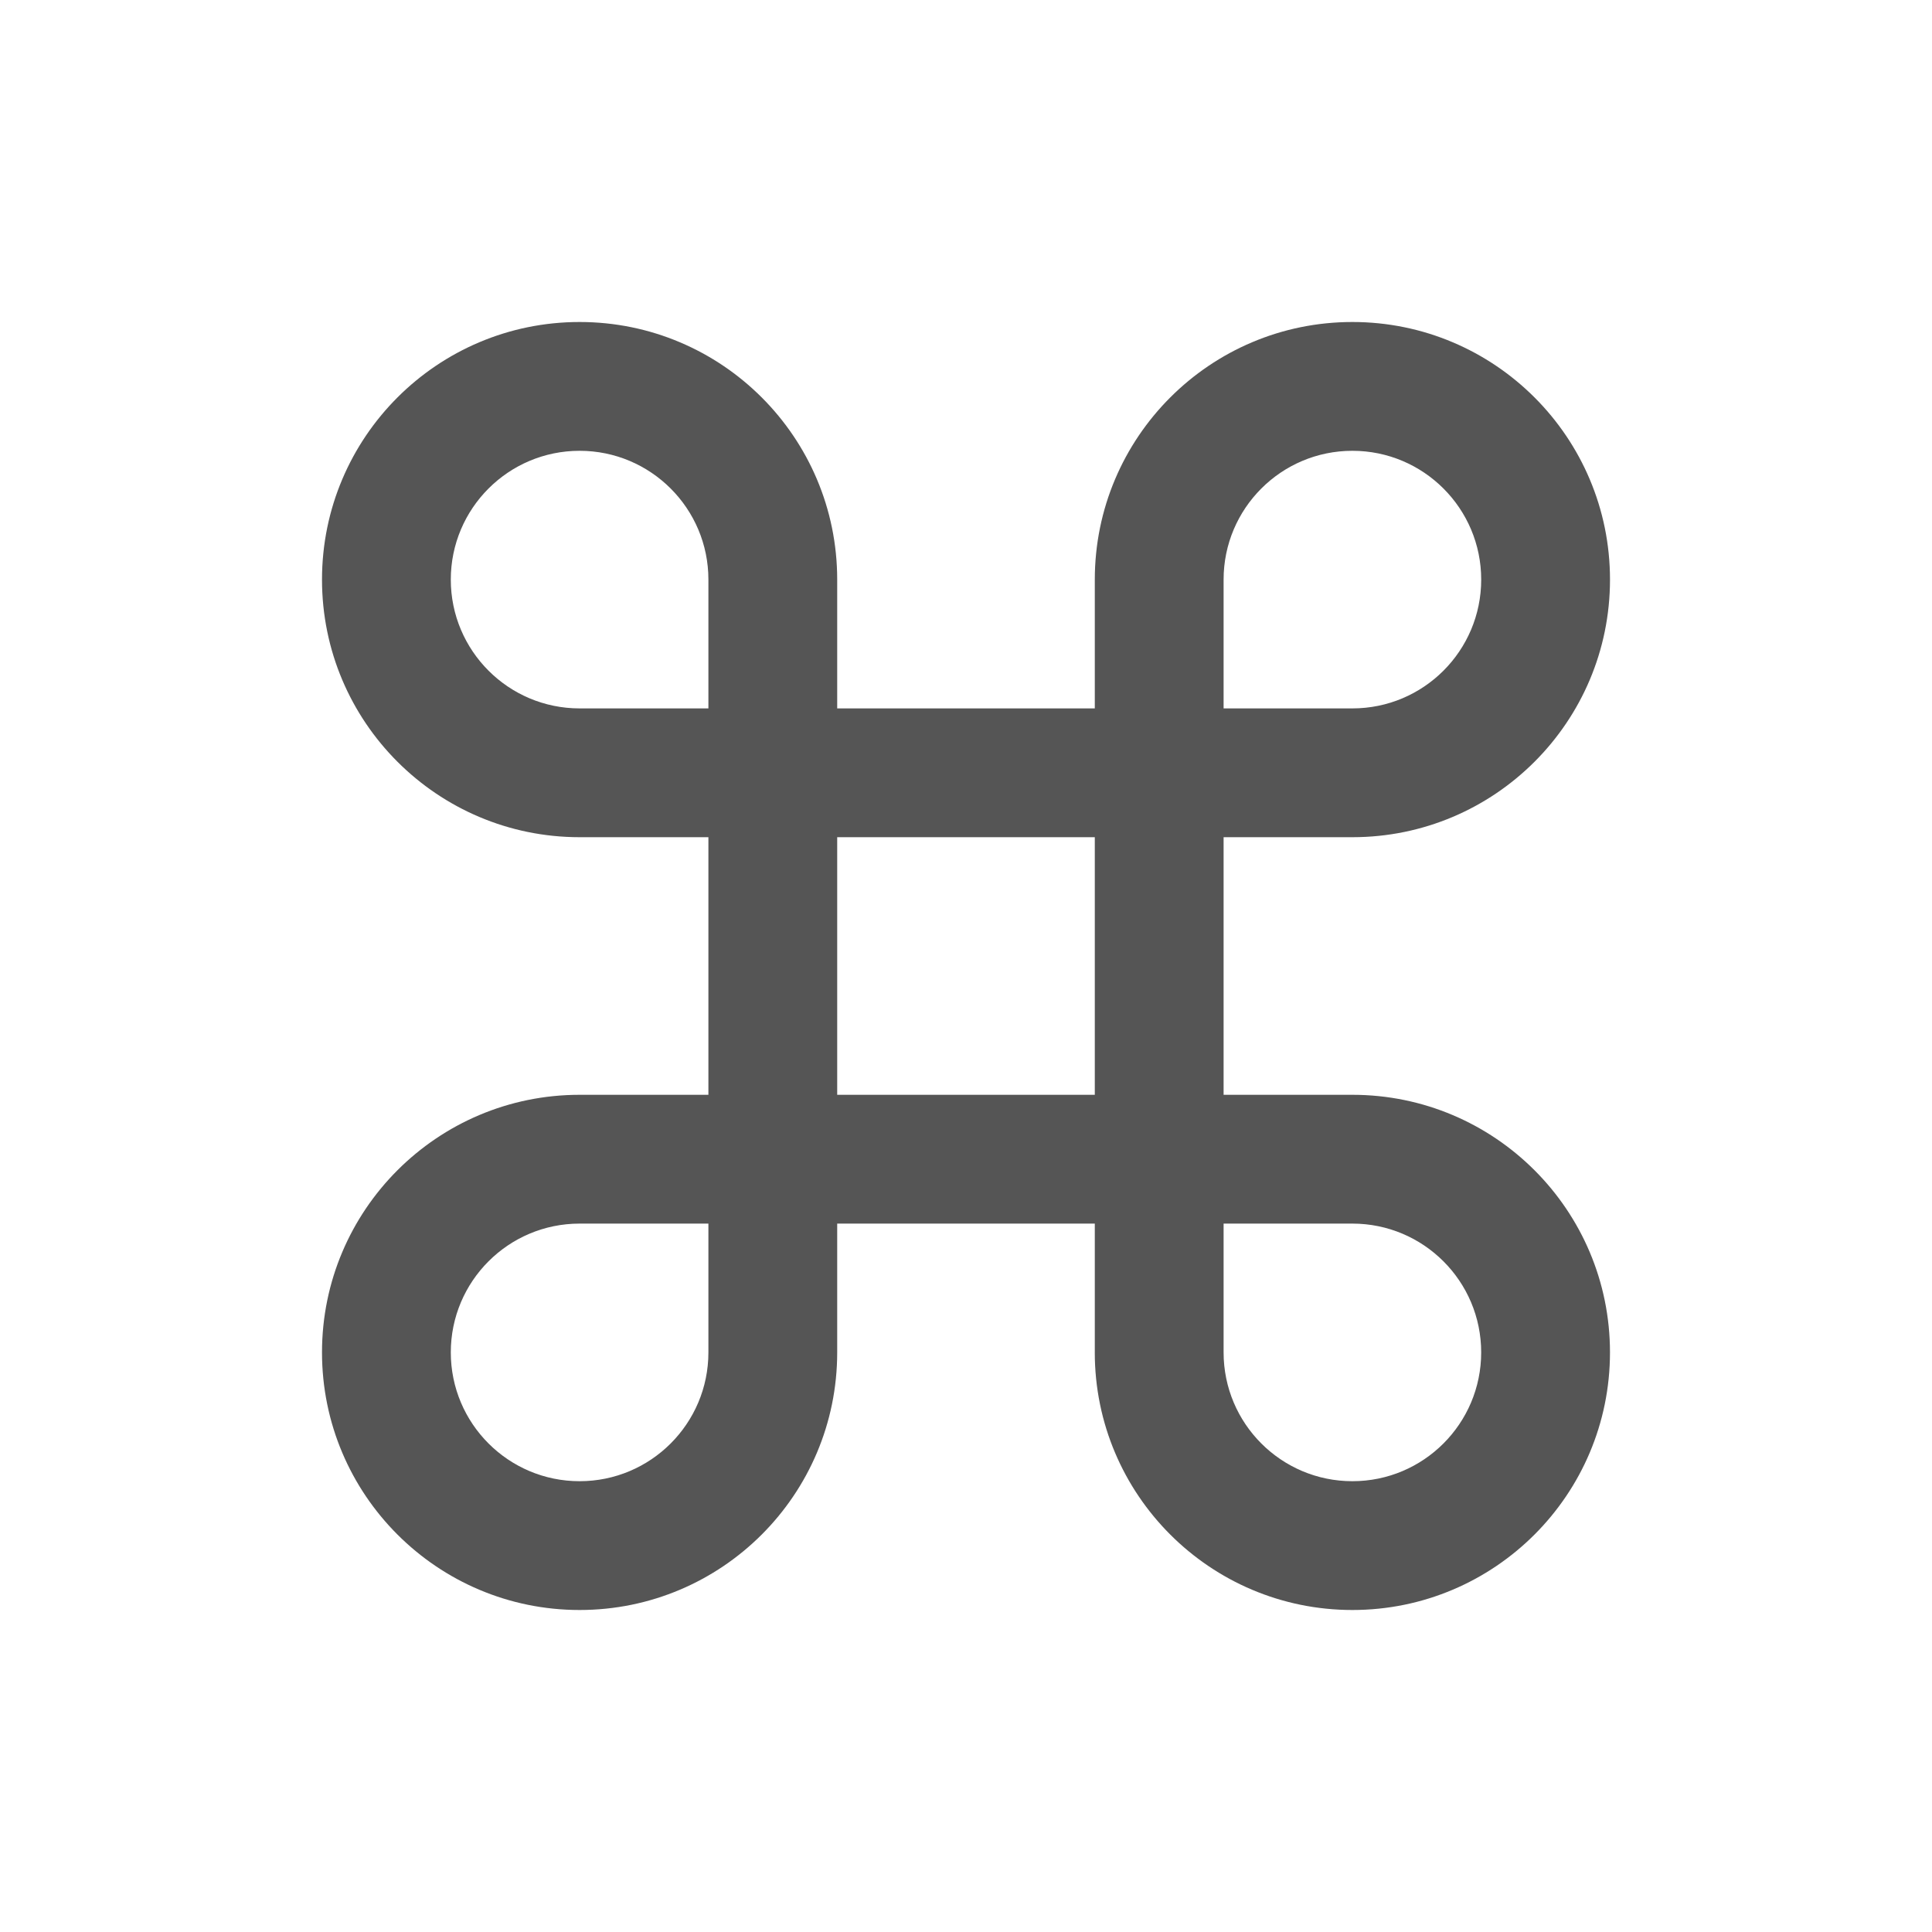
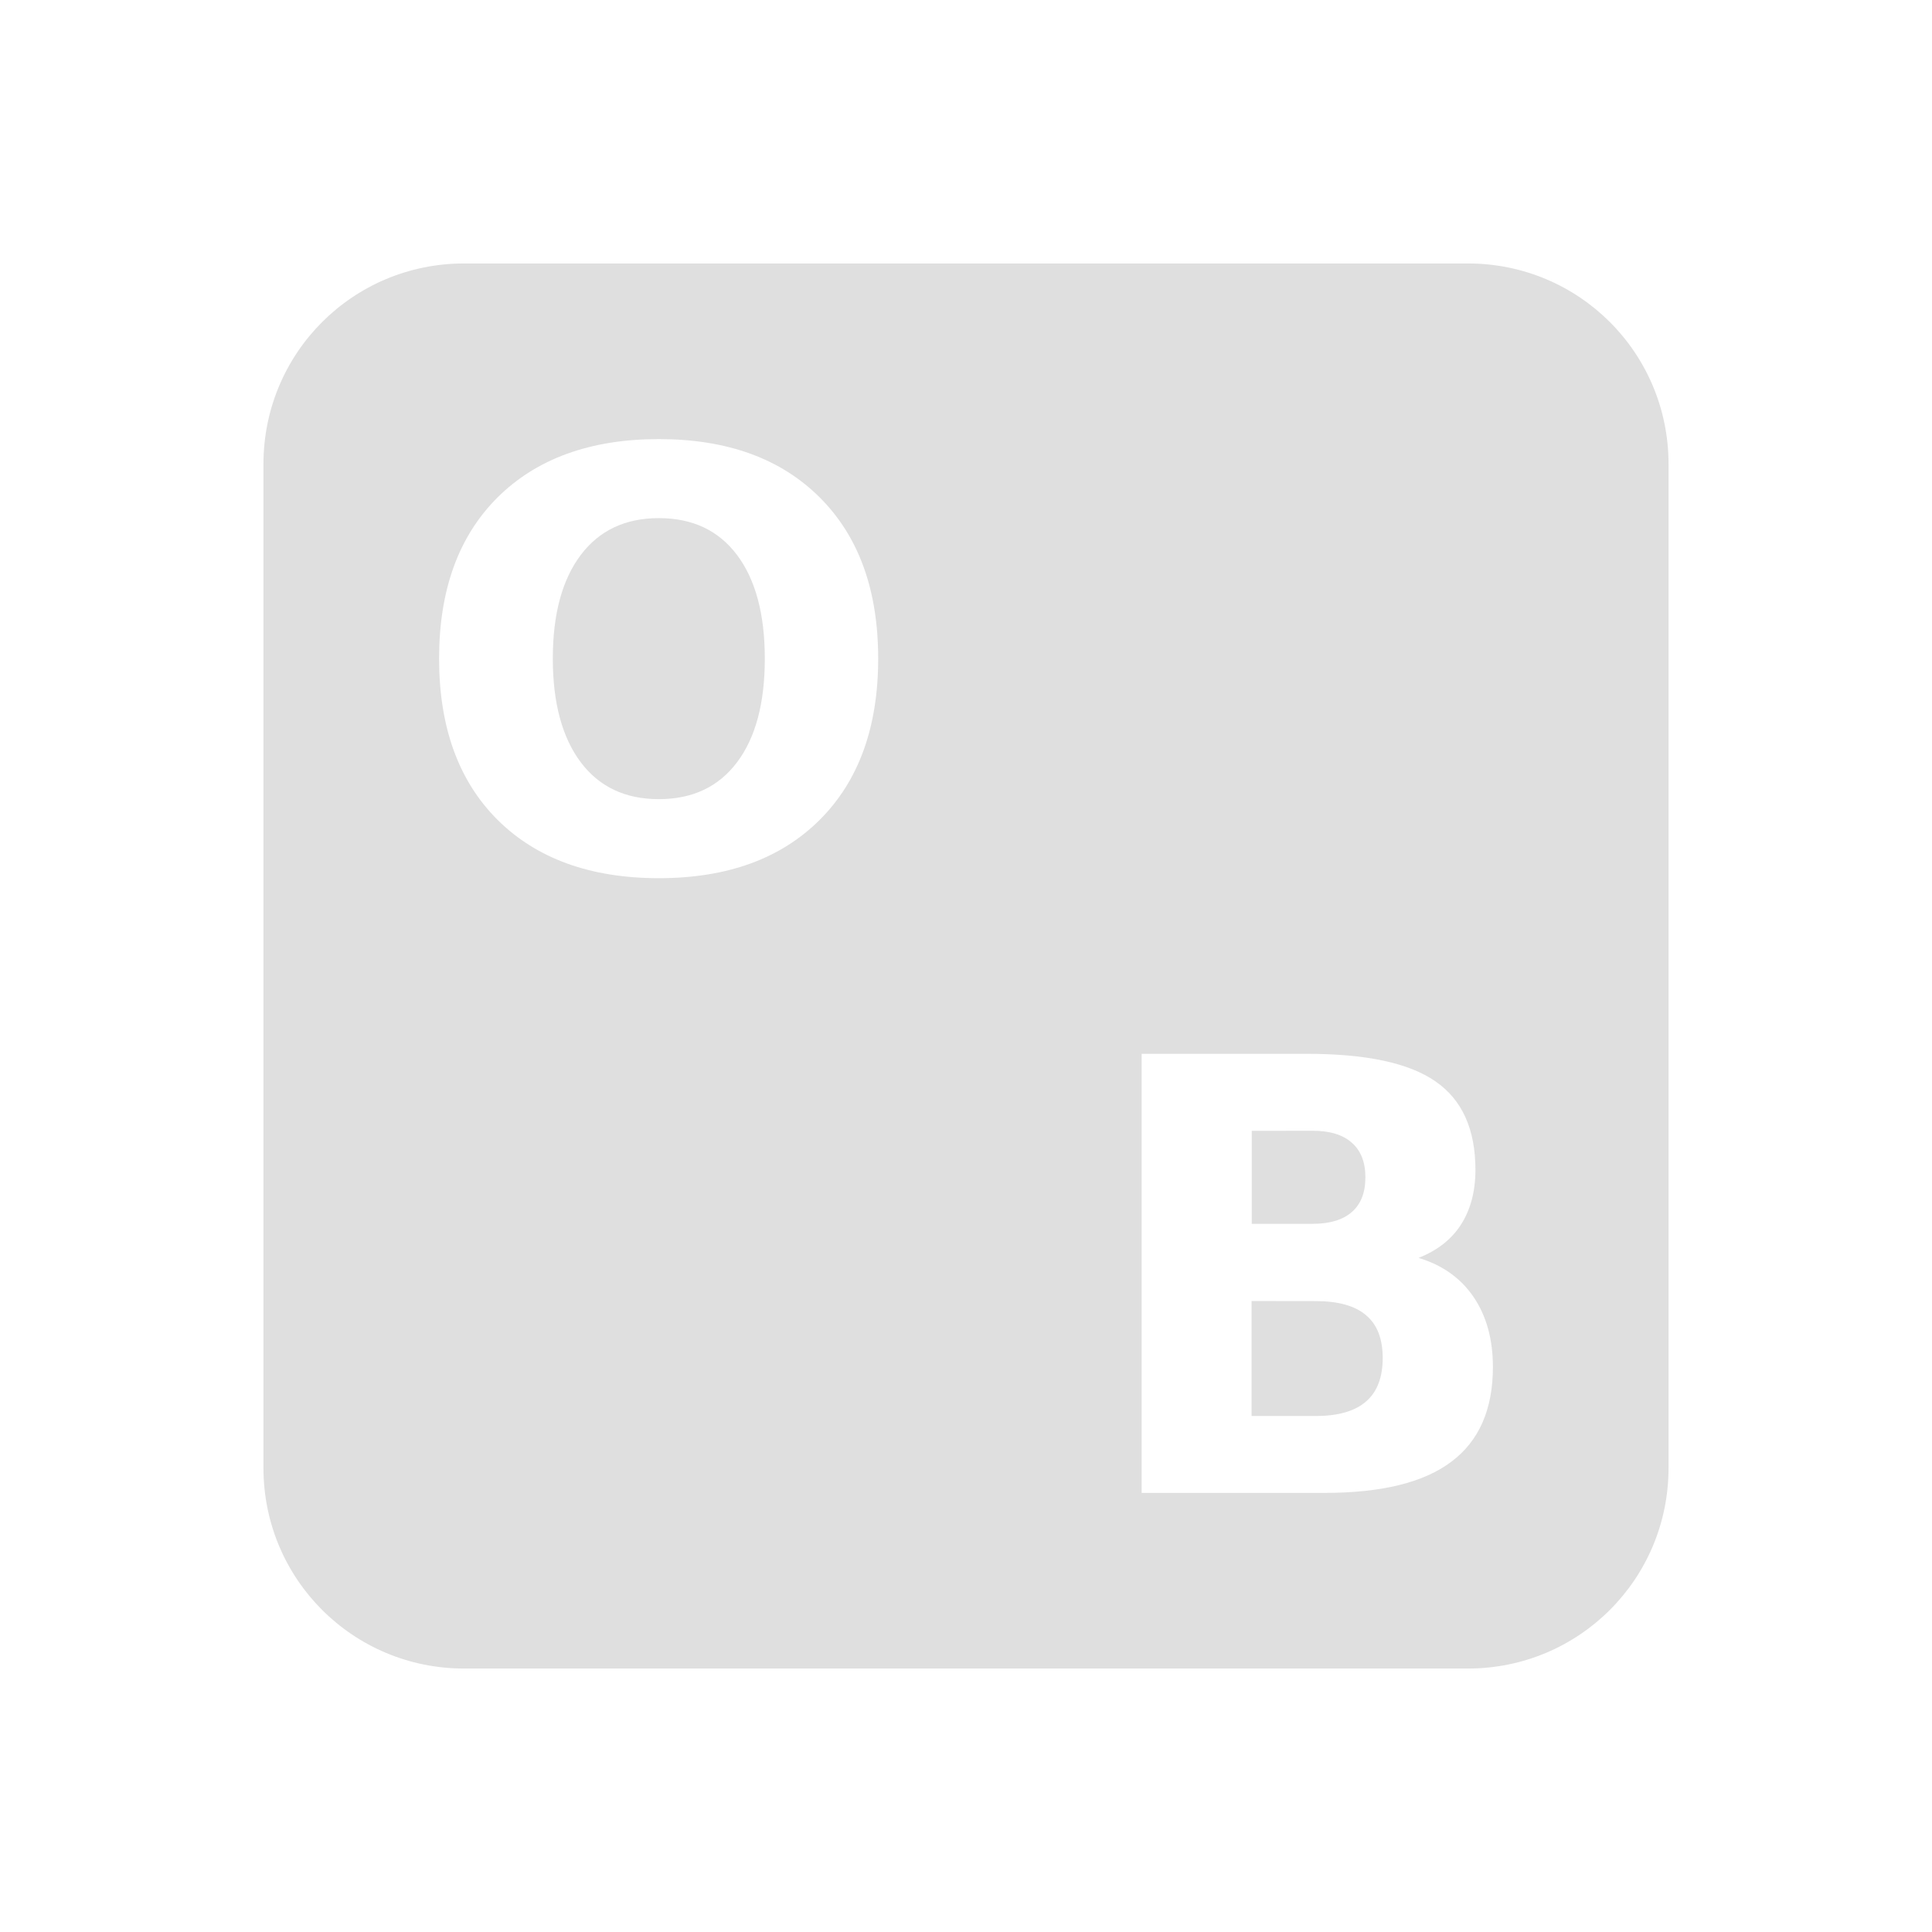
- <svg xmlns="http://www.w3.org/2000/svg" xmlns:xlink="http://www.w3.org/1999/xlink" version="1.1" width="24" height="24" id="svg3942">
-   <defs id="defs3944">
-     <radialGradient cx="20.931" cy="8.45" r="20" fx="20.931" fy="8.45" id="radialGradient3035" xlink:href="#linearGradient2867-449-88-871-390-598-476-591-434-148-57-177-641-289-620-227-114-444-680-744-4-8-69-5-4-8-426-2-9-1-4-965" gradientUnits="userSpaceOnUse" gradientTransform="matrix(1.165708e-8,1.438148,-1.483354,-2.6496169e-8,28.53406,-5.42143)" />
-     <linearGradient x1="24" y1="5" x2="24" y2="43" id="linearGradient3027" xlink:href="#linearGradient3924" gradientUnits="userSpaceOnUse" gradientTransform="matrix(0.6216216,0,0,0.5675676,1.081084,2.378387)" />
-     <linearGradient x1="30.643" y1="3.916" x2="30.643" y2="30.093" id="linearGradient3024" xlink:href="#linearGradient4549" gradientUnits="userSpaceOnUse" gradientTransform="translate(-27.31633,0)" />
-     <linearGradient id="linearGradient3702-501-757">
-       <stop id="stop2895" style="stop-color:#181818;stop-opacity:0" offset="0" />
-       <stop id="stop2897" style="stop-color:#181818;stop-opacity:1" offset="0.5" />
-       <stop id="stop2899" style="stop-color:#181818;stop-opacity:0" offset="1" />
-     </linearGradient>
-     <linearGradient x1="25.058" y1="47.028" x2="25.058" y2="39.999" id="linearGradient3167" xlink:href="#linearGradient3702-501-757" gradientUnits="userSpaceOnUse" />
-     <linearGradient id="linearGradient3688-464-309">
-       <stop id="stop2889" style="stop-color:#181818;stop-opacity:1" offset="0" />
-       <stop id="stop2891" style="stop-color:#181818;stop-opacity:0" offset="1" />
-     </linearGradient>
-     <radialGradient cx="4.993" cy="43.5" r="2.5" fx="4.993" fy="43.5" id="radialGradient3165" xlink:href="#linearGradient3688-464-309" gradientUnits="userSpaceOnUse" gradientTransform="matrix(2.003784,0,0,1.4,-20.01187,-104.4)" />
-     <linearGradient id="linearGradient3688-166-749">
-       <stop id="stop2883" style="stop-color:#181818;stop-opacity:1" offset="0" />
-       <stop id="stop2885" style="stop-color:#181818;stop-opacity:0" offset="1" />
-     </linearGradient>
-     <radialGradient cx="4.993" cy="43.5" r="2.5" fx="4.993" fy="43.5" id="radialGradient3163" xlink:href="#linearGradient3688-166-749" gradientUnits="userSpaceOnUse" gradientTransform="matrix(2.003784,0,0,1.4,27.98813,-17.4)" />
-     <linearGradient id="linearGradient2867-449-88-871-390-598-476-591-434-148-57-177-641-289-620-227-114-444-680-744-4-8-69-5-4-8-426-2-9-1-4-965">
-       <stop id="stop4036" style="stop-color:#f4f4f4;stop-opacity:1" offset="0" />
-       <stop id="stop4040" style="stop-color:#d0d0d0;stop-opacity:1" offset="1" />
-     </linearGradient>
-     <linearGradient id="linearGradient3924">
-       <stop id="stop3926" style="stop-color:#ffffff;stop-opacity:1" offset="0" />
-       <stop id="stop3928" style="stop-color:#ffffff;stop-opacity:0.235" offset="0.063" />
-       <stop id="stop3930" style="stop-color:#ffffff;stop-opacity:0.157" offset="0.951" />
-       <stop id="stop3932" style="stop-color:#ffffff;stop-opacity:0.392" offset="1" />
-     </linearGradient>
-     <linearGradient id="linearGradient4549">
-       <stop id="stop4551" style="stop-color:#000000;stop-opacity:0.272" offset="0" />
-       <stop id="stop4553" style="stop-color:#000000;stop-opacity:0.368" offset="1" />
-     </linearGradient>
-     <linearGradient x1="24" y1="5" x2="24" y2="43" id="linearGradient3075" xlink:href="#linearGradient3924" gradientUnits="userSpaceOnUse" gradientTransform="matrix(0.6216216,0,0,0.5675676,-52.64773,-11.76568)" />
-     <linearGradient x1="30.643" y1="3.916" x2="30.643" y2="30.093" id="linearGradient3082" xlink:href="#linearGradient4549" gradientUnits="userSpaceOnUse" gradientTransform="translate(-81.04515,-14.14407)" />
-     <radialGradient cx="20.931" cy="8.45" r="20" fx="20.931" fy="8.45" id="radialGradient3086" xlink:href="#linearGradient2867-449-88-871-390-598-476-591-434-148-57-177-641-289-620-227-114-444-680-744-4-8-69-5-4-8-426-2-9-1-4-965" gradientUnits="userSpaceOnUse" gradientTransform="matrix(1.165708e-8,1.438148,-1.483354,-2.6496169e-8,-25.19475,-19.5655)" />
-     <linearGradient gradientTransform="matrix(0.4342346,0,0,0.5947449,-34.56618,-8.74621)" gradientUnits="userSpaceOnUse" xlink:href="#linearGradient3678-3" id="linearGradient3839-1" y2="34.753" x2="107.942" y1="11.286" x1="107.942" />
-     <linearGradient id="linearGradient3678-3">
-       <stop offset="0" style="stop-color:#ffffff;stop-opacity:1" id="stop3680-5" />
-       <stop offset="1" style="stop-color:#e6e6e6;stop-opacity:1" id="stop3682-5" />
-     </linearGradient>
-     <filter style="color-interpolation-filters:sRGB" id="filter7554">
-       <feBlend mode="darken" in2="BackgroundImage" id="feBlend7556" />
-     </filter>
+ <svg xmlns="http://www.w3.org/2000/svg" width="22" height="22" version="1.1">
+   <defs>
+     <style id="current-color-scheme" type="text/css">
+    .ColorScheme-Text { color:#dfdfdf; } .ColorScheme-Highlight { color:#4285f4; }
+   </style>
  </defs>
-   <g id="g4611" transform="matrix(0.9033116,0,0,0.9033116,61.83452,0.983484)" style="fill:#555555;fill-opacity:1">
-     <g transform="matrix(1.47605,0,0,1.47605,-65.05823,-5.221695)" id="g4189-9" style="fill:#555555;fill-opacity:1">
-       <g id="g3-02" transform="matrix(0.15,0,0,0.15,0.7,5.8)" style="fill:#555555;fill-opacity:1">
-         <path d="m 64,48 0,0 -8,0 0,-16 8,0 C 72.836,32 80,24.836 80,16 80,7.164 72.836,0 64,0 55.163,0 48,7.164 48,16 l 0,8 -16,0 0,-8 C 32,7.164 24.836,0 16,0 7.164,0 0,7.164 0,16 0,24.836 7.164,32 16,32 l 8,0 0,16 -8,0 0,0 0,0 C 7.164,48 0,55.164 0,64 c 0,8.836 7.164,16 16,16 8.837,0 16,-7.164 16,-16 l 0,0 0,-8 16,0 0,7.98 c 0,0.008 -10e-4,0.014 -10e-4,0.02 0,8.836 7.164,16 16,16 8.836,0 16,-7.164 16,-16 C 79.999,55.164 72.836,48.002 64,48 Z M 64,8 c 4.418,0 8,3.582 8,8 0,4.418 -3.582,8 -8,8 l -8,0 0,-8 c 0,-4.418 3.582,-8 8,-8 z M 8,16 c 0,-4.418 3.582,-8 8,-8 4.418,0 8,3.582 8,8 l 0,8 -8,0 C 11.582,24 8,20.417 8,16 Z m 8,56 c -4.418,0 -8,-3.582 -8,-8 0,-4.418 3.582,-8 8,-8 l 0,0 8,0 0,8 c 0,4.418 -3.582,8 -8,8 z m 16,-24 0,-16 16,0 0,16 -16,0 z m 32,24 c -4.418,0 -8,-3.582 -8,-8 l 0,0 0,-8 7.999,0 c 4.418,0 8,3.582 8,8 0,4.418 -3.581,8 -7.999,8 z" id="path5-4-6" style="fill:#555555;fill-opacity:1" />
-       </g>
-       <g transform="matrix(0,-0.01767935,0.01767935,0,61.03047,39.72898)" id="g3-0-1" style="fill:#555555;fill-opacity:1" />
-     </g>
-   </g>
+   <path style="fill:currentColor" class="ColorScheme-Text" d="m 5.285,3 c -1.266,0 -2.285,1.019 -2.285,2.285 V 16.715 c 0,1.266 1.019,2.285 2.285,2.285 H 16.715 C 17.981,19 19,17.981 19,16.715 V 5.285 c 0,-1.266 -1.019,-2.285 -2.285,-2.285 z m 2.217,2 c 0.781,0 1.391,0.223 1.834,0.666 C 9.779,6.109 10,6.719 10,7.5 c 0,0.779 -0.221,1.391 -0.664,1.834 -0.443,0.443 -1.053,0.666 -1.834,0.666 -0.779,0 -1.393,-0.223 -1.838,-0.666 -0.443,-0.443 -0.664,-1.055 -0.664,-1.834 0,-0.781 0.221,-1.391 0.664,-1.834 0.445,-0.443 1.059,-0.666 1.838,-0.666 z m 0,0.9 c -0.382,0 -0.678,0.14 -0.889,0.42 -0.211,0.28 -0.318,0.672 -0.318,1.18 0,0.506 0.108,0.9 0.318,1.18 0.211,0.28 0.507,0.42 0.889,0.42 0.384,0 0.68,-0.14 0.891,-0.42 0.211,-0.28 0.316,-0.674 0.316,-1.18 0,-0.508 -0.106,-0.9 -0.316,-1.18 -0.211,-0.28 -0.506,-0.42 -0.891,-0.42 z M 13,12 h 1.881 c 0.675,0 1.163,0.104 1.465,0.314 0.304,0.21 0.455,0.545 0.455,1.008 0,0.243 -0.055,0.453 -0.166,0.625 -0.11,0.17 -0.272,0.294 -0.482,0.377 0.269,0.08 0.48,0.229 0.627,0.445 C 16.927,14.986 17,15.252 17,15.566 17,16.049 16.842,16.41 16.525,16.646 16.209,16.884 15.726,17 15.08,17 H 13 Z m 1.254,0.877 v 1.059 h 0.691 c 0.197,0 0.347,-0.045 0.449,-0.135 0.102,-0.089 0.154,-0.22 0.154,-0.395 0,-0.172 -0.052,-0.304 -0.154,-0.393 -0.102,-0.092 -0.252,-0.137 -0.449,-0.137 z m -0.002,1.938 v 1.309 h 0.734 c 0.251,0 0.443,-0.055 0.568,-0.164 0.128,-0.109 0.191,-0.276 0.191,-0.496 0,-0.216 -0.061,-0.379 -0.188,-0.486 -0.126,-0.109 -0.319,-0.162 -0.572,-0.162 z" />
</svg>
